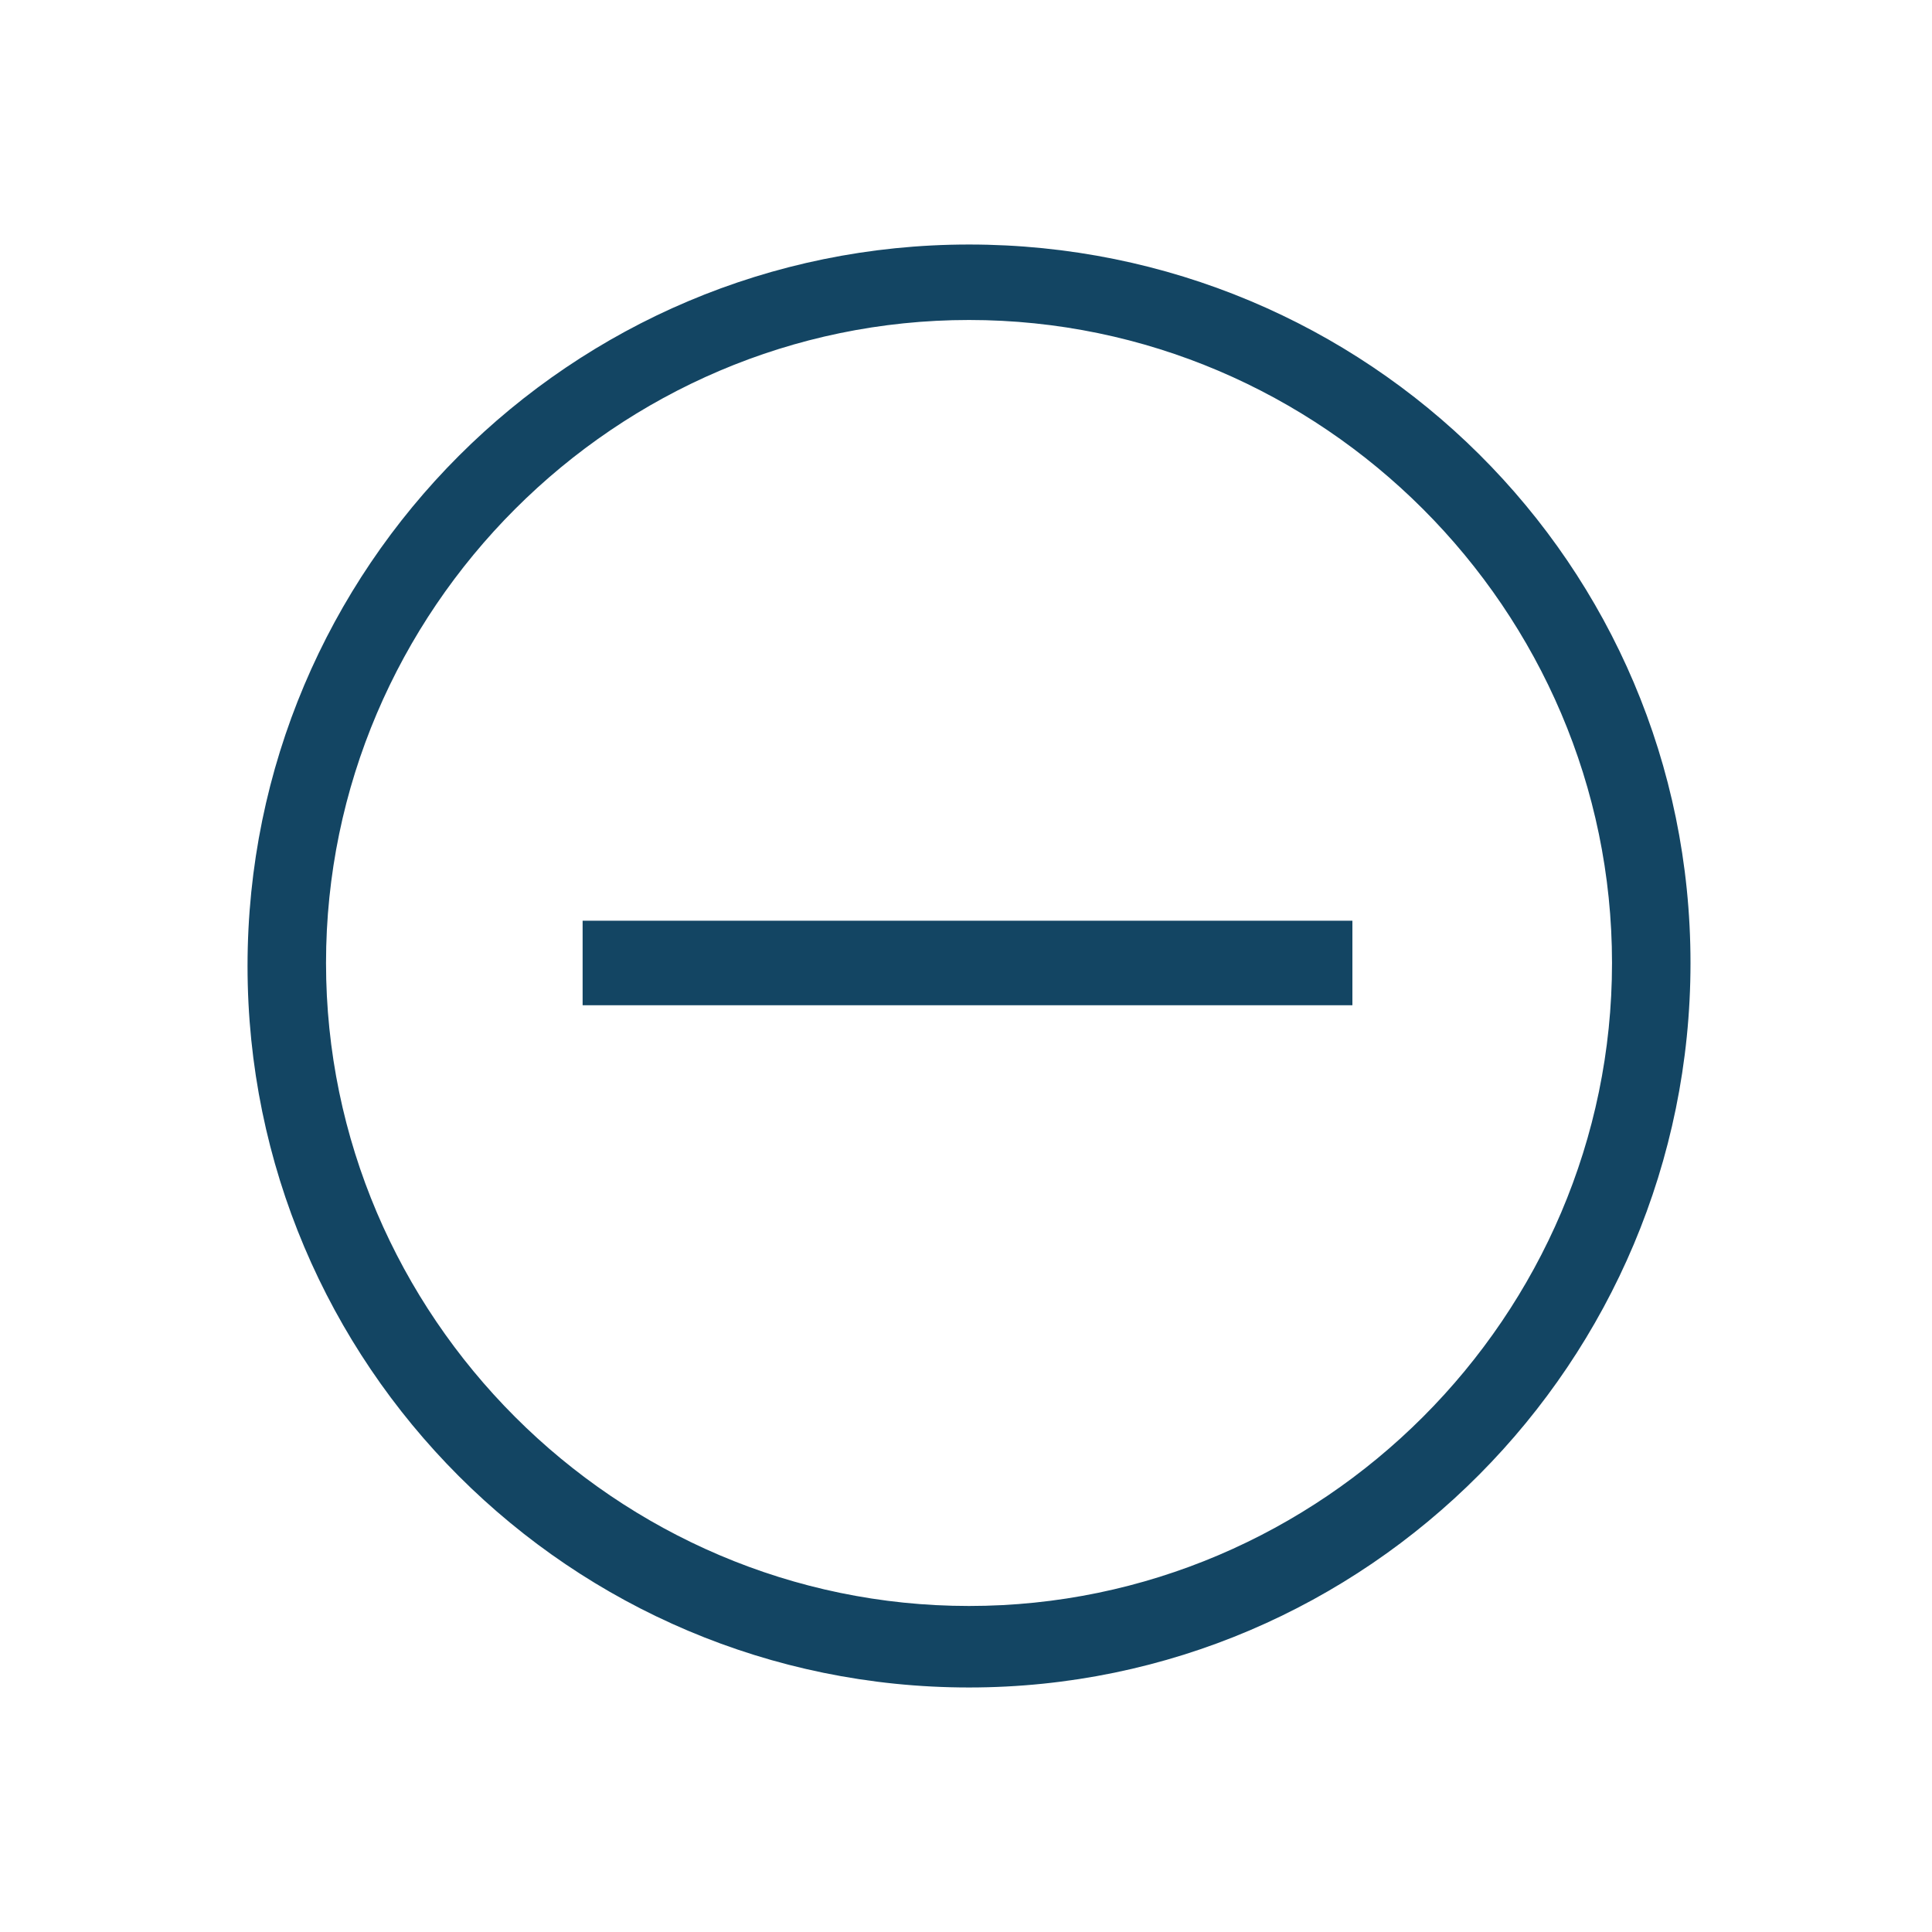
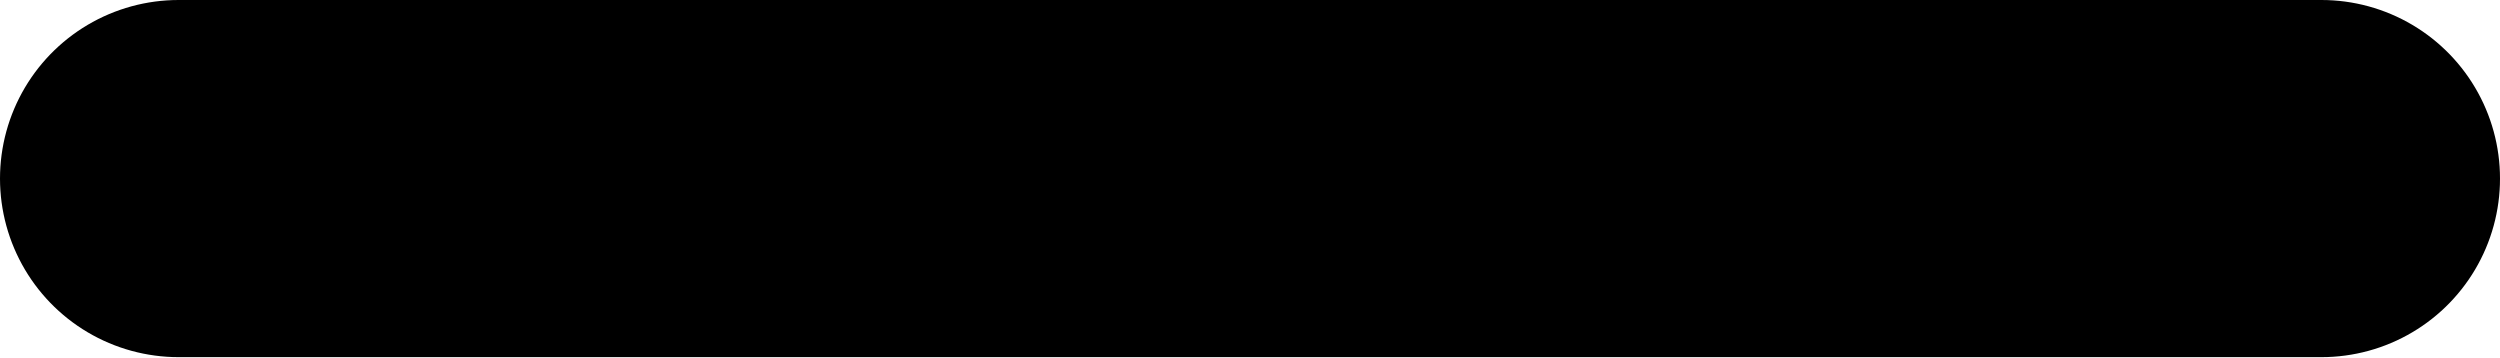
- <svg xmlns="http://www.w3.org/2000/svg" enable-background="new 0 0 64 64" viewBox="0 0 64 64">
-   <g fill="#134563" transform="translate(78 278)">
-     <path d="m-45.9-222.1c-13.2 0-23.9-10.7-23.9-23.9s10.7-23.9 23.9-23.9 23.9 10.6 23.9 23.8-10.7 24-23.9 24zm0-45.3c-11.7 0-21.3 9.6-21.3 21.3s9.6 21.3 21.3 21.3 21.3-9.6 21.3-21.3-9.6-21.3-21.3-21.3z" />
-     <path d="m-58.7-247.5h25.5v2.8h-25.5z" />
-   </g>
+ <svg xmlns="http://www.w3.org/2000/svg" fill="none" height="66.667" viewBox="0 0 14 2" width="466.667">
+   <path d="m1 1h12" stroke="#000" stroke-linecap="round" stroke-linejoin="round" stroke-width="2" />
</svg>
